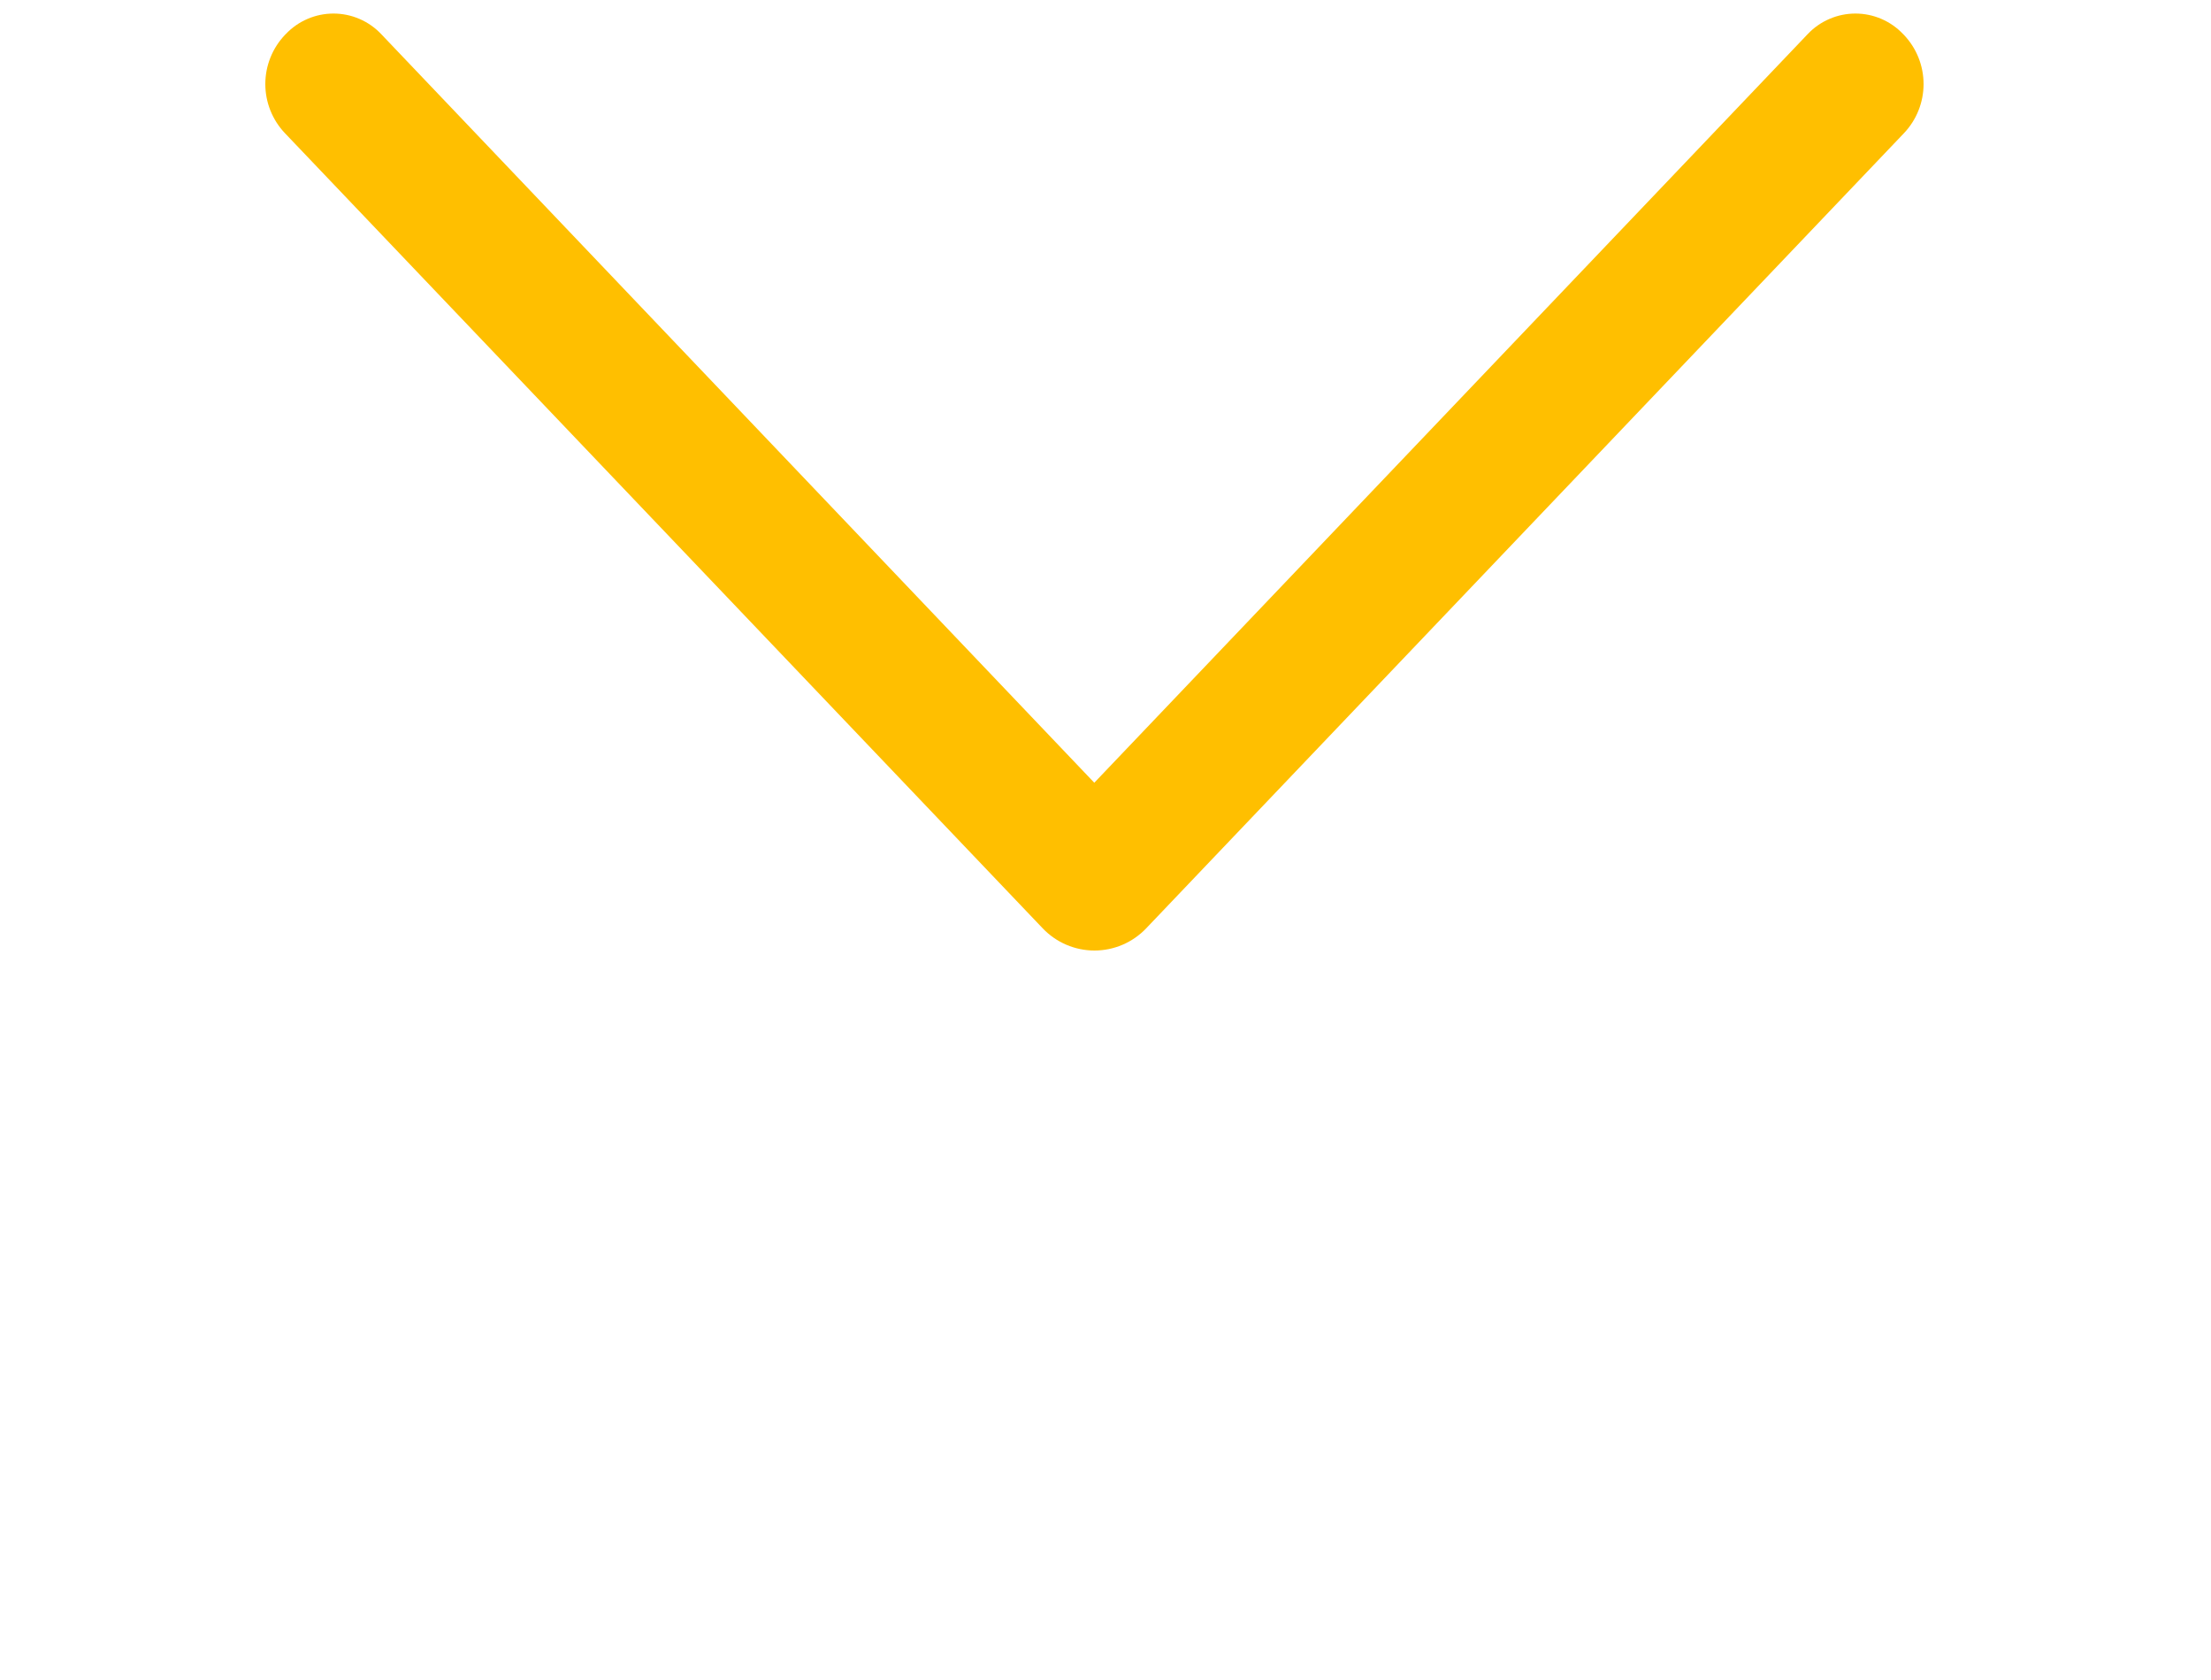
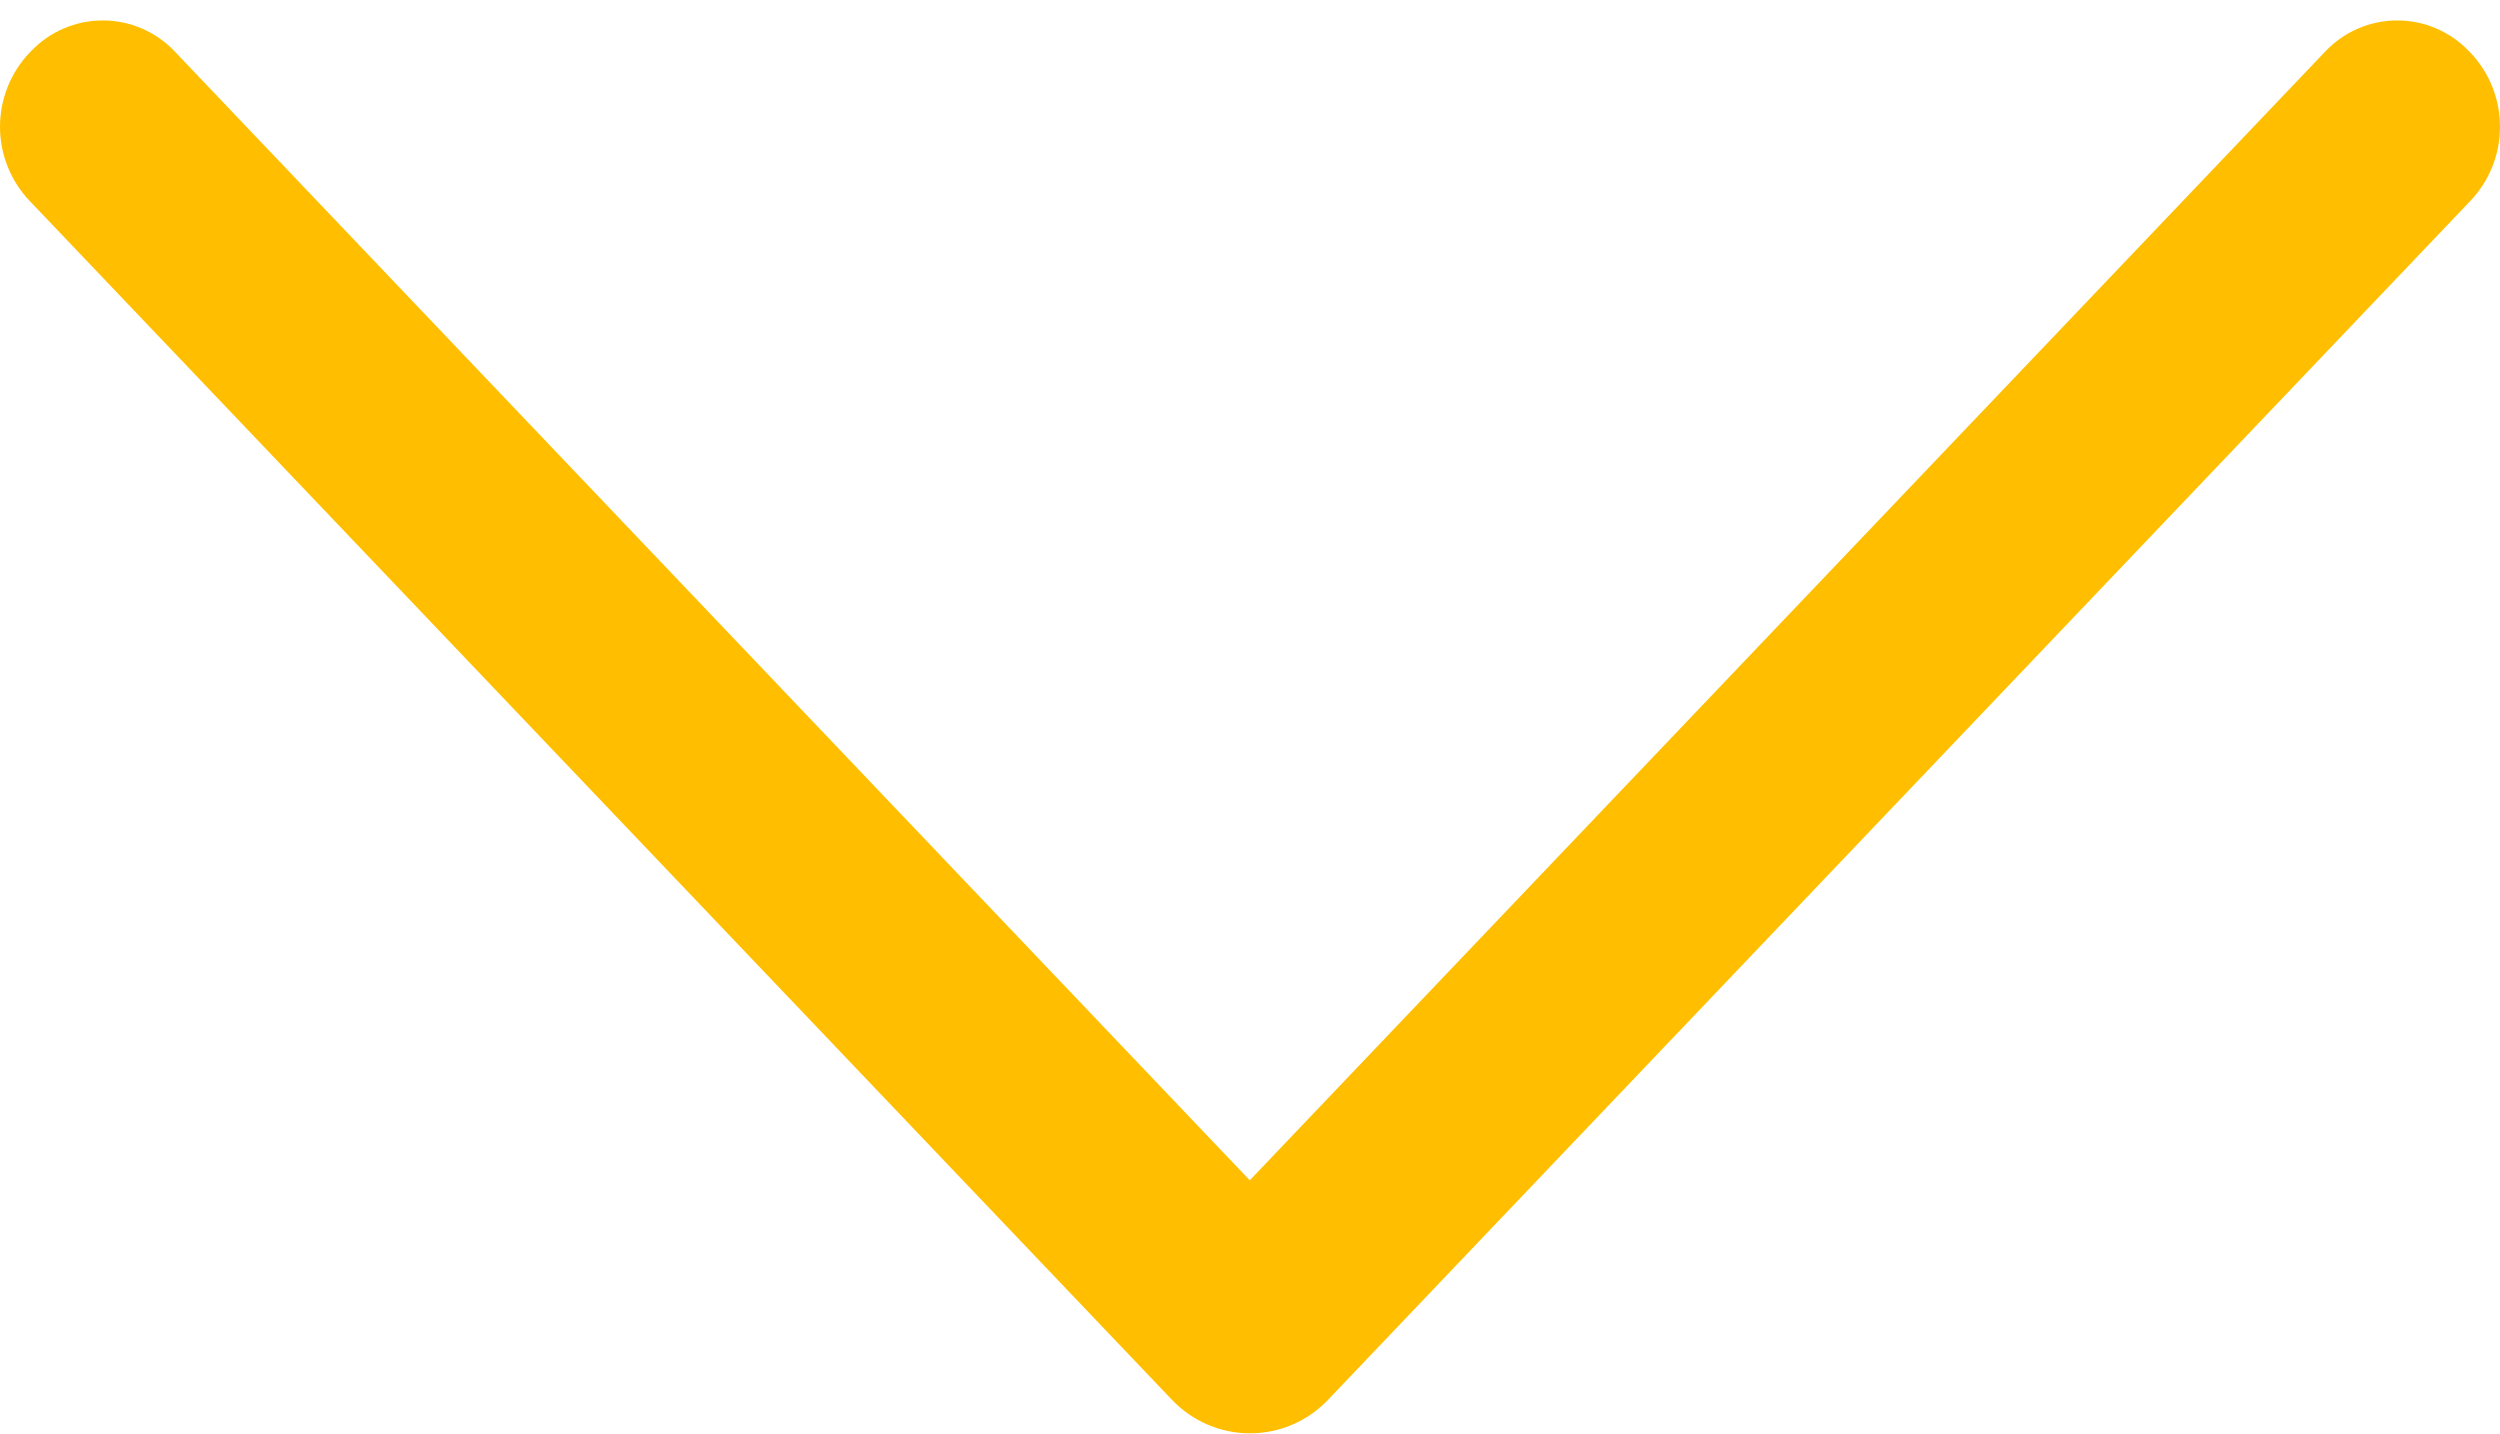
- <svg xmlns="http://www.w3.org/2000/svg" width="100" height="76" viewBox="0 0 100 76" fill="none">
-   <path d="M51.837 41.999L86.109 6.029C86.681 5.429 87 4.632 87 3.803C87 2.973 86.681 2.176 86.109 1.576L86.07 1.537C85.793 1.245 85.459 1.013 85.089 0.854C84.719 0.695 84.32 0.613 83.918 0.613C83.515 0.613 83.116 0.695 82.746 0.854C82.376 1.013 82.042 1.245 81.765 1.537L49.493 35.409L17.235 1.537C16.958 1.245 16.624 1.013 16.254 0.854C15.884 0.695 15.485 0.613 15.082 0.613C14.68 0.613 14.281 0.695 13.911 0.854C13.541 1.013 13.207 1.245 12.93 1.537L12.891 1.576C12.319 2.176 12 2.973 12 3.803C12 4.632 12.319 5.429 12.891 6.029L47.163 41.999C47.465 42.315 47.827 42.567 48.229 42.739C48.631 42.911 49.063 43 49.5 43C49.937 43 50.369 42.911 50.771 42.739C51.173 42.567 51.535 42.315 51.837 41.999Z" fill="#FFBF00" />
+ <svg xmlns="http://www.w3.org/2000/svg" width="75" height="43" viewBox="0 0 75 43" fill="none">
+   <path d="M39.837 41.999L74.109 6.029C74.681 5.429 75 4.632 75 3.803C75 2.973 74.681 2.176 74.109 1.576L74.07 1.537C73.793 1.245 73.459 1.013 73.089 0.854C72.719 0.695 72.32 0.613 71.918 0.613C71.515 0.613 71.116 0.695 70.746 0.854C70.376 1.013 70.042 1.245 69.765 1.537L37.493 35.409L5.235 1.537C4.958 1.245 4.624 1.013 4.254 0.854C3.884 0.695 3.485 0.613 3.083 0.613C2.68 0.613 2.281 0.695 1.911 0.854C1.541 1.013 1.207 1.245 0.93 1.537L0.891 1.576C0.319 2.176 3.49924e-06 2.973 3.42676e-06 3.803C3.35427e-06 4.632 0.319 5.429 0.891 6.029L35.163 41.999C35.465 42.315 35.827 42.567 36.229 42.739C36.631 42.911 37.063 43 37.5 43C37.937 43 38.369 42.911 38.771 42.739C39.173 42.567 39.535 42.315 39.837 41.999Z" fill="#FFBF00" />
</svg>
